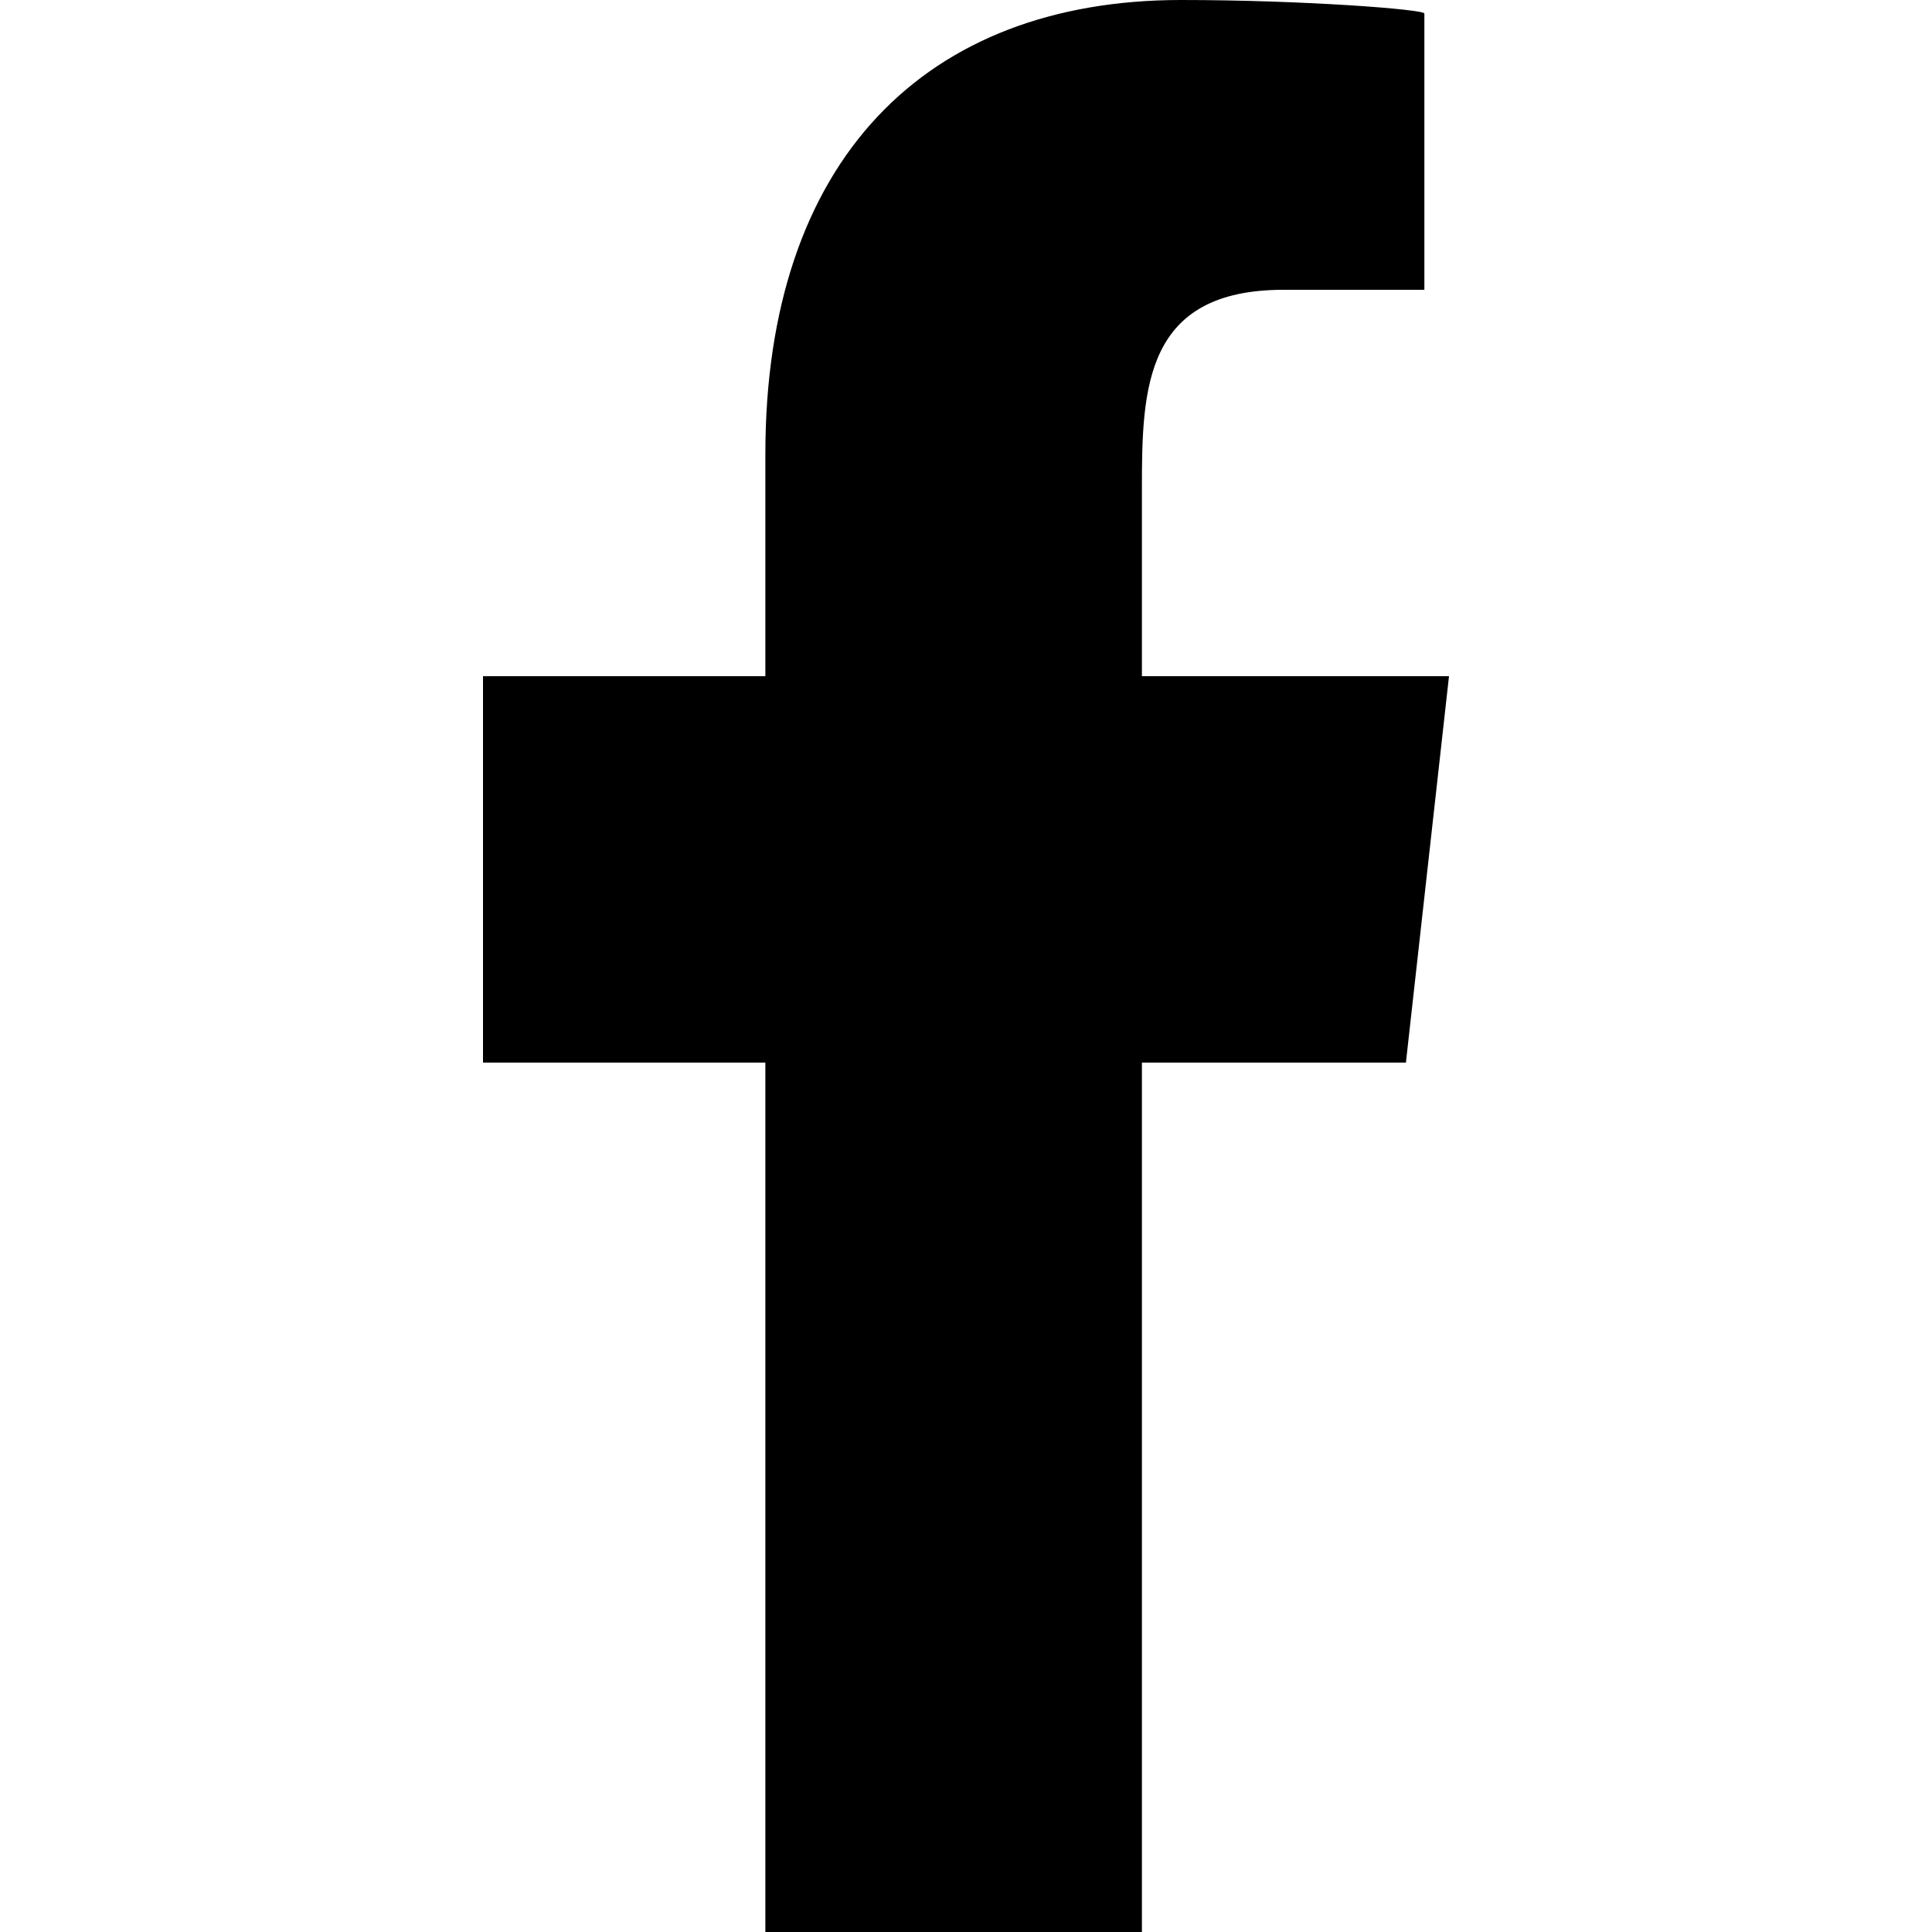
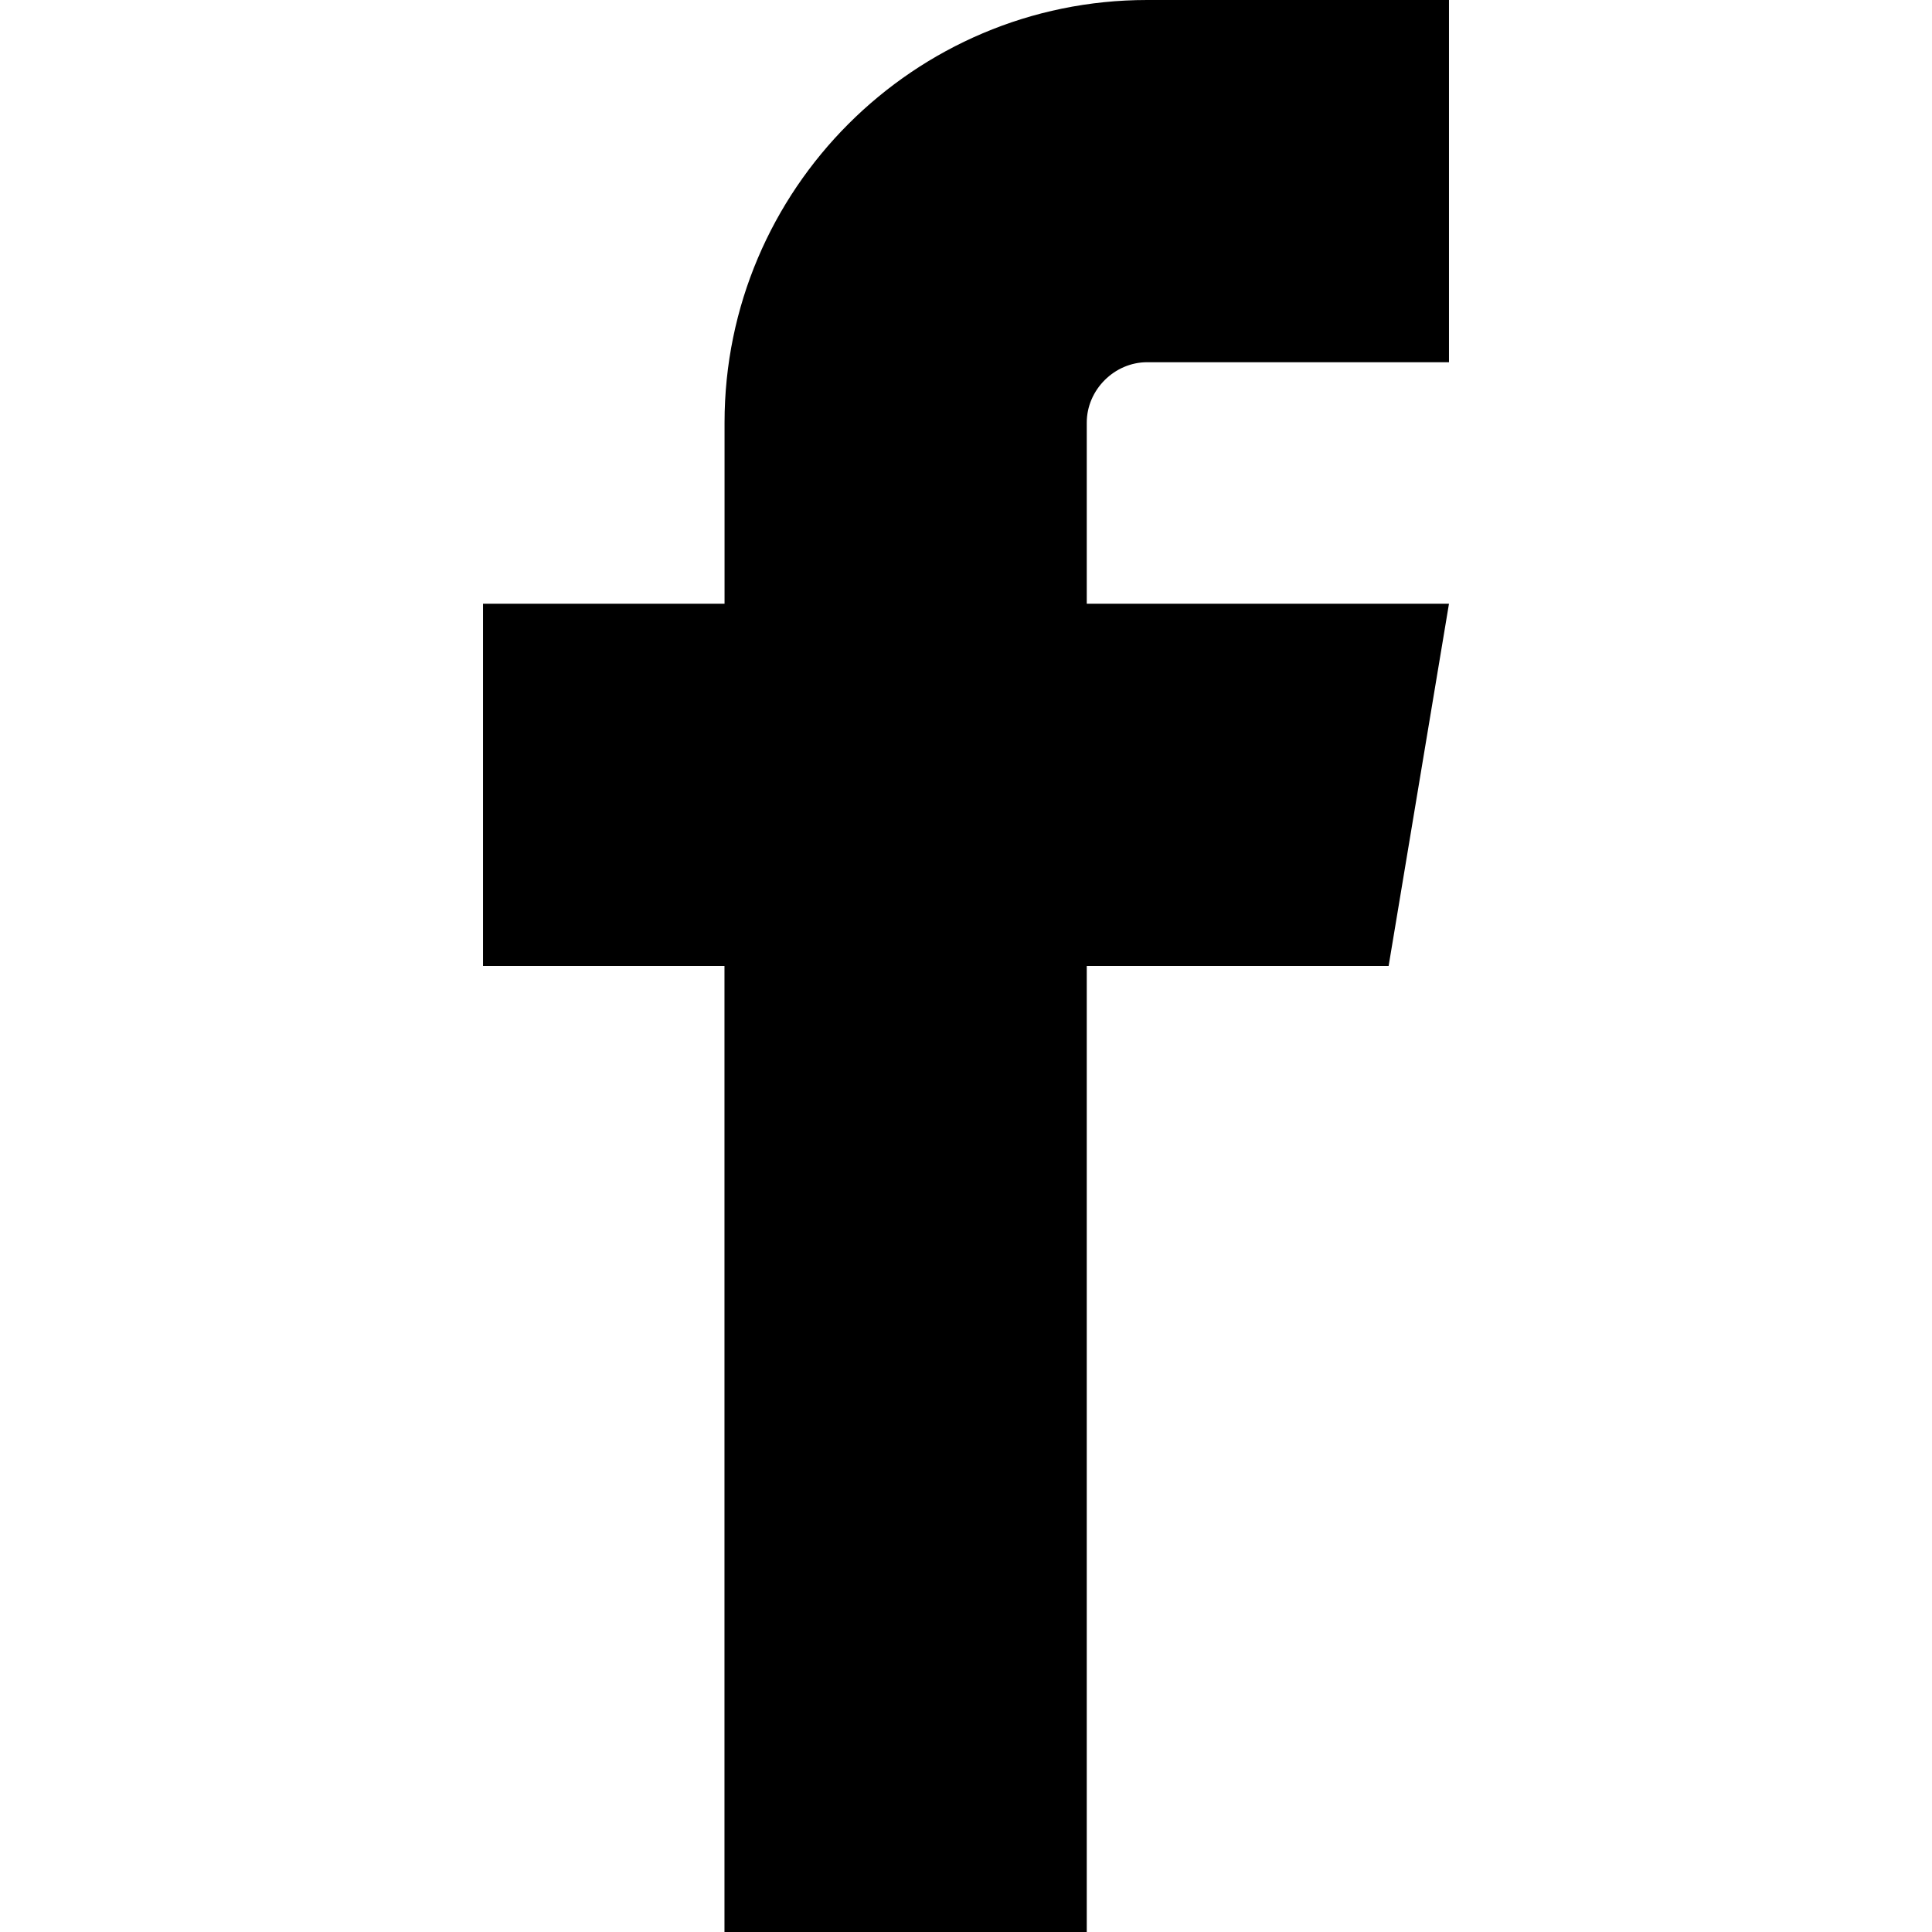
- <svg xmlns="http://www.w3.org/2000/svg" width="800px" height="800px" viewBox="-5 0 20 20" version="1.1">
-   <defs>
- 
- </defs>
-   <g id="Page-1" stroke="none" stroke-width="1" fill="none" fill-rule="evenodd">
-     <g id="Dribbble-Light-Preview" transform="translate(-385, -7399)" fill="#000000">
-       <g id="icons" transform="translate(56, 160)">
-         <path d="M335.821,7259 L335.821,7250 L338.554,7250 L339,7246 L335.821,7246 L335.821,7244.052 C335.821,7243.022 335.848,7242 337.287,7242 L338.745,7242 L338.745,7239.14 C338.745,7239.097 337.492,7239 336.226,7239 C333.58,7239 331.923,7240.657 331.923,7243.7 L331.923,7246 L329,7246 L329,7250 L331.923,7250 L331.923,7259 L335.821,7259 Z" id="facebook-[#176]">
- 
- </path>
-       </g>
-     </g>
-   </g>
+ <svg xmlns="http://www.w3.org/2000/svg" width="64" height="64" shape-rendering="geometricPrecision" text-rendering="geometricPrecision" image-rendering="optimizeQuality" fill-rule="evenodd" clip-rule="evenodd" viewBox="0 0 640 640">
+   <path d="M380.001 120.001h99.993V0h-99.993c-77.186 0-139.986 62.8-139.986 139.986v60h-80.009V320h79.985v320h120.013V320h99.994l19.996-120.013h-119.99v-60.001c0-10.843 9.154-19.996 19.996-19.996v.012z" />
</svg>
